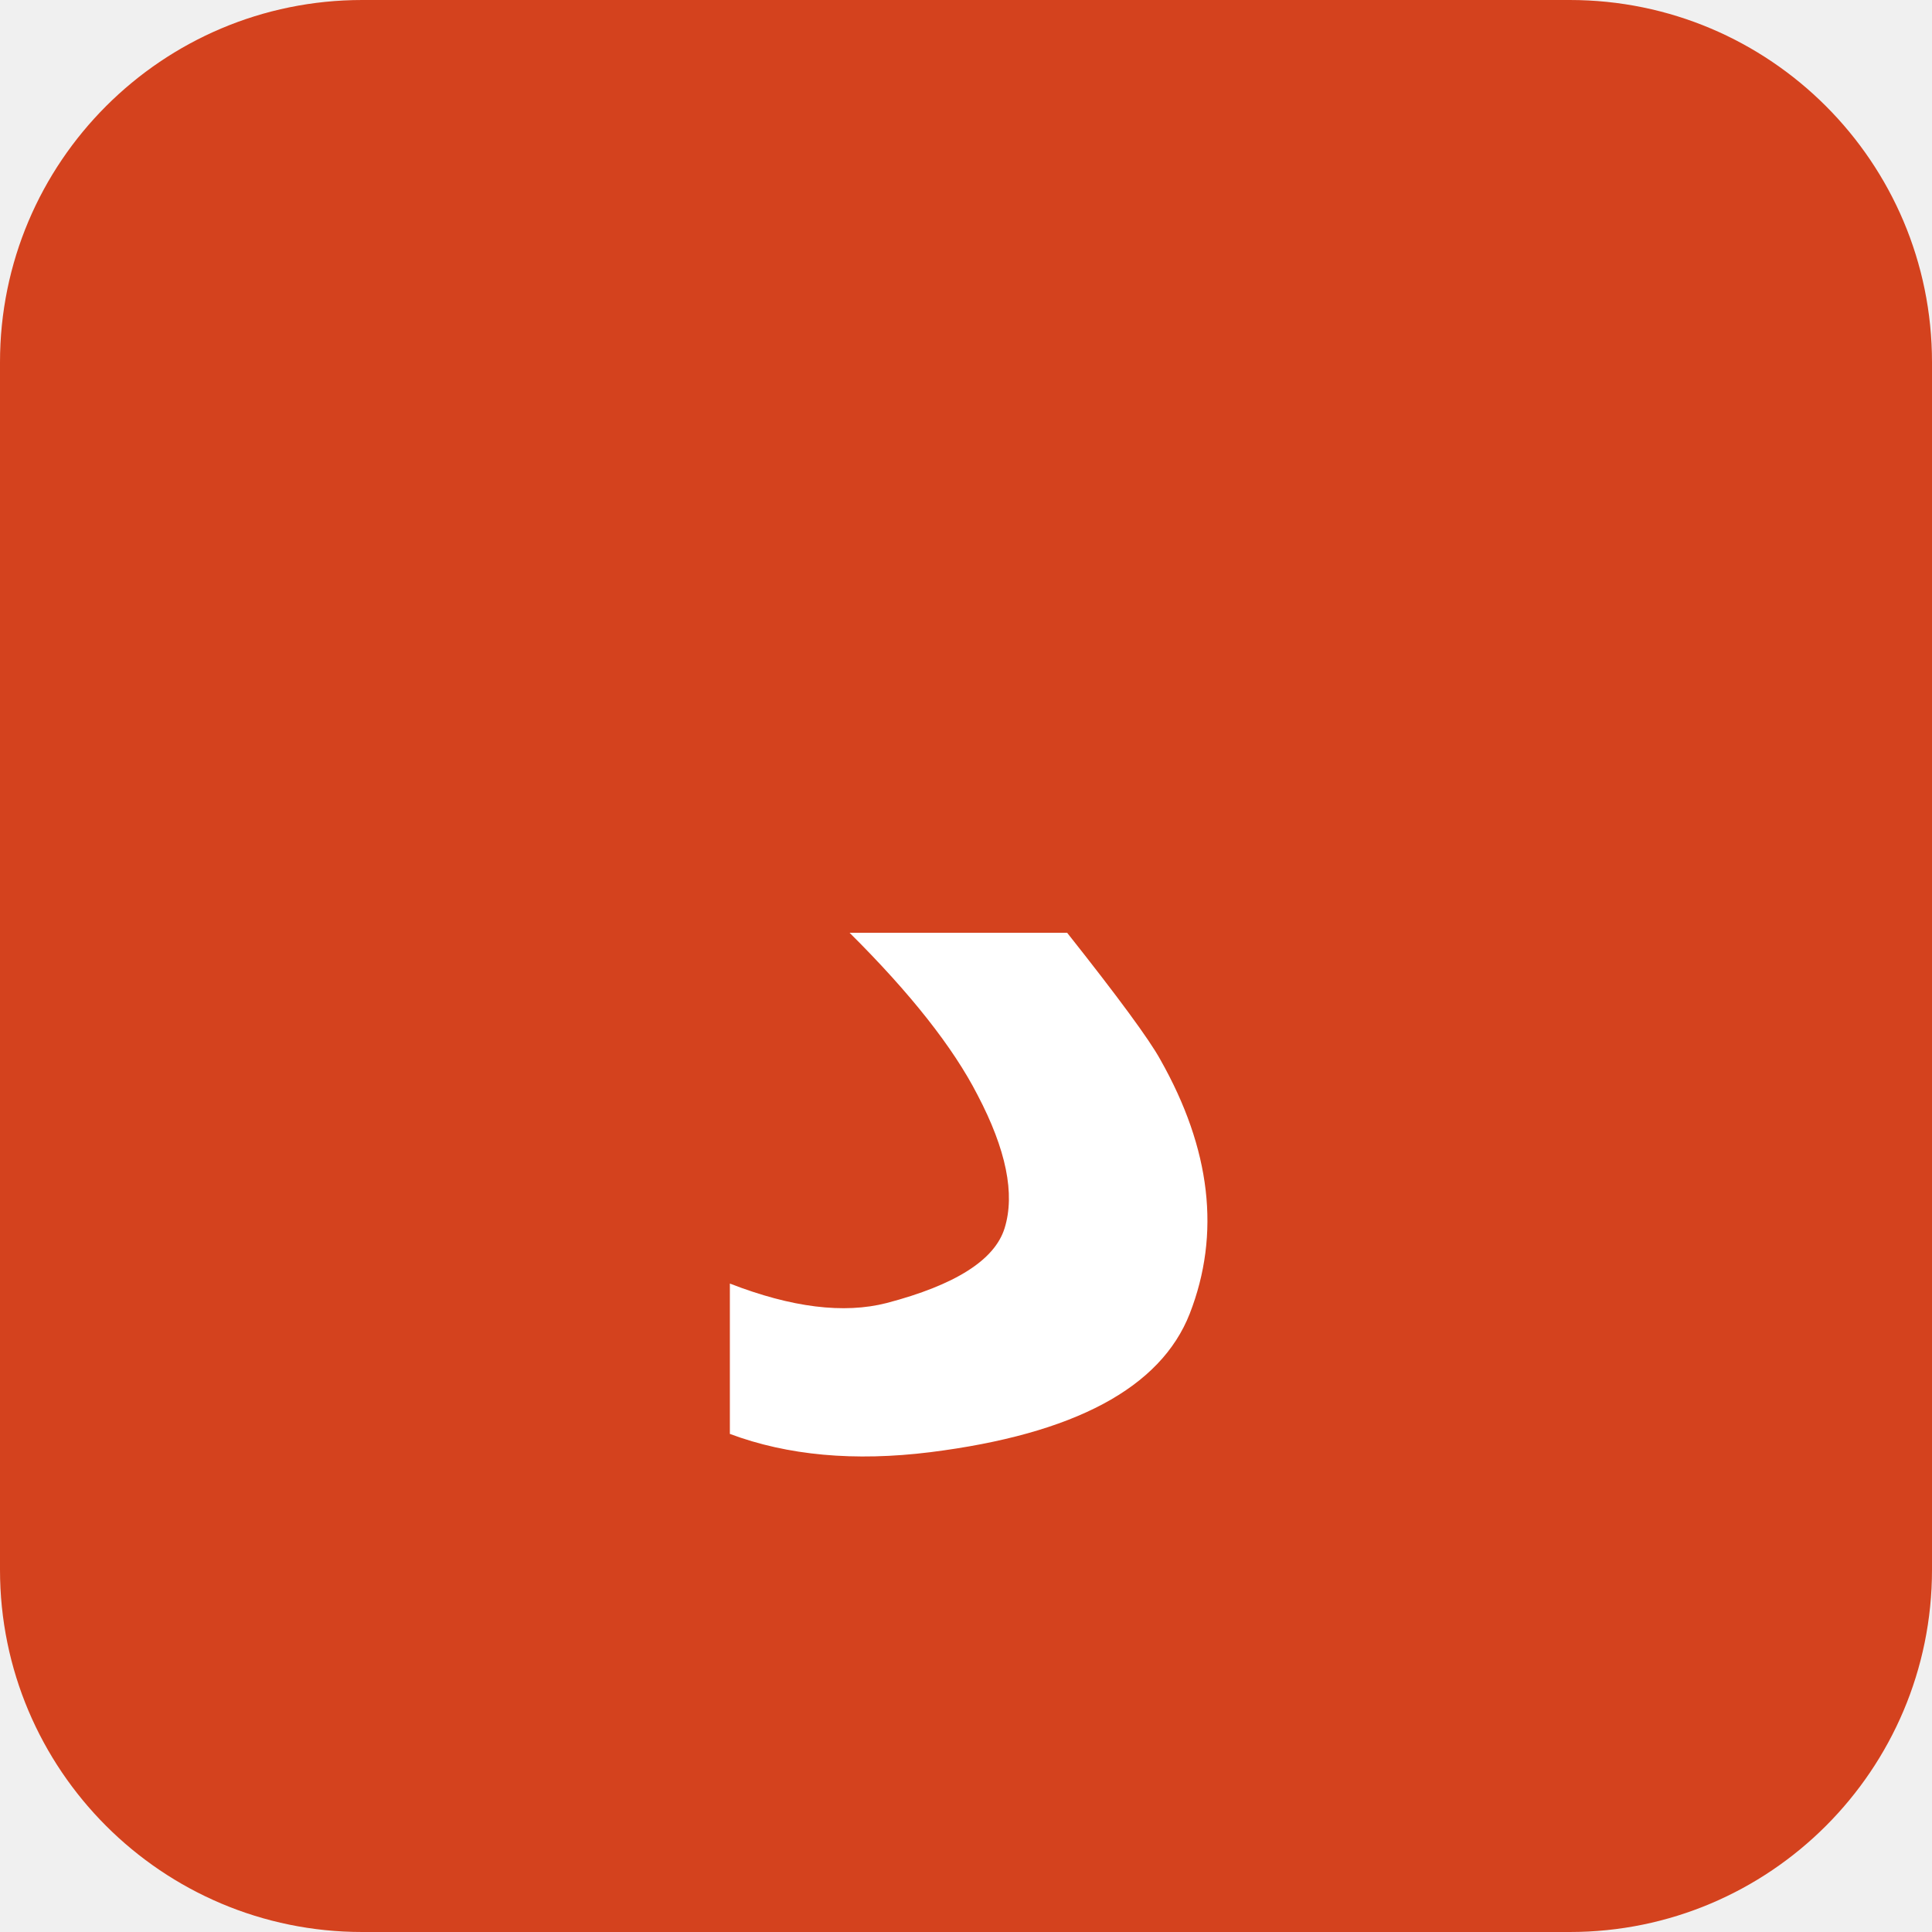
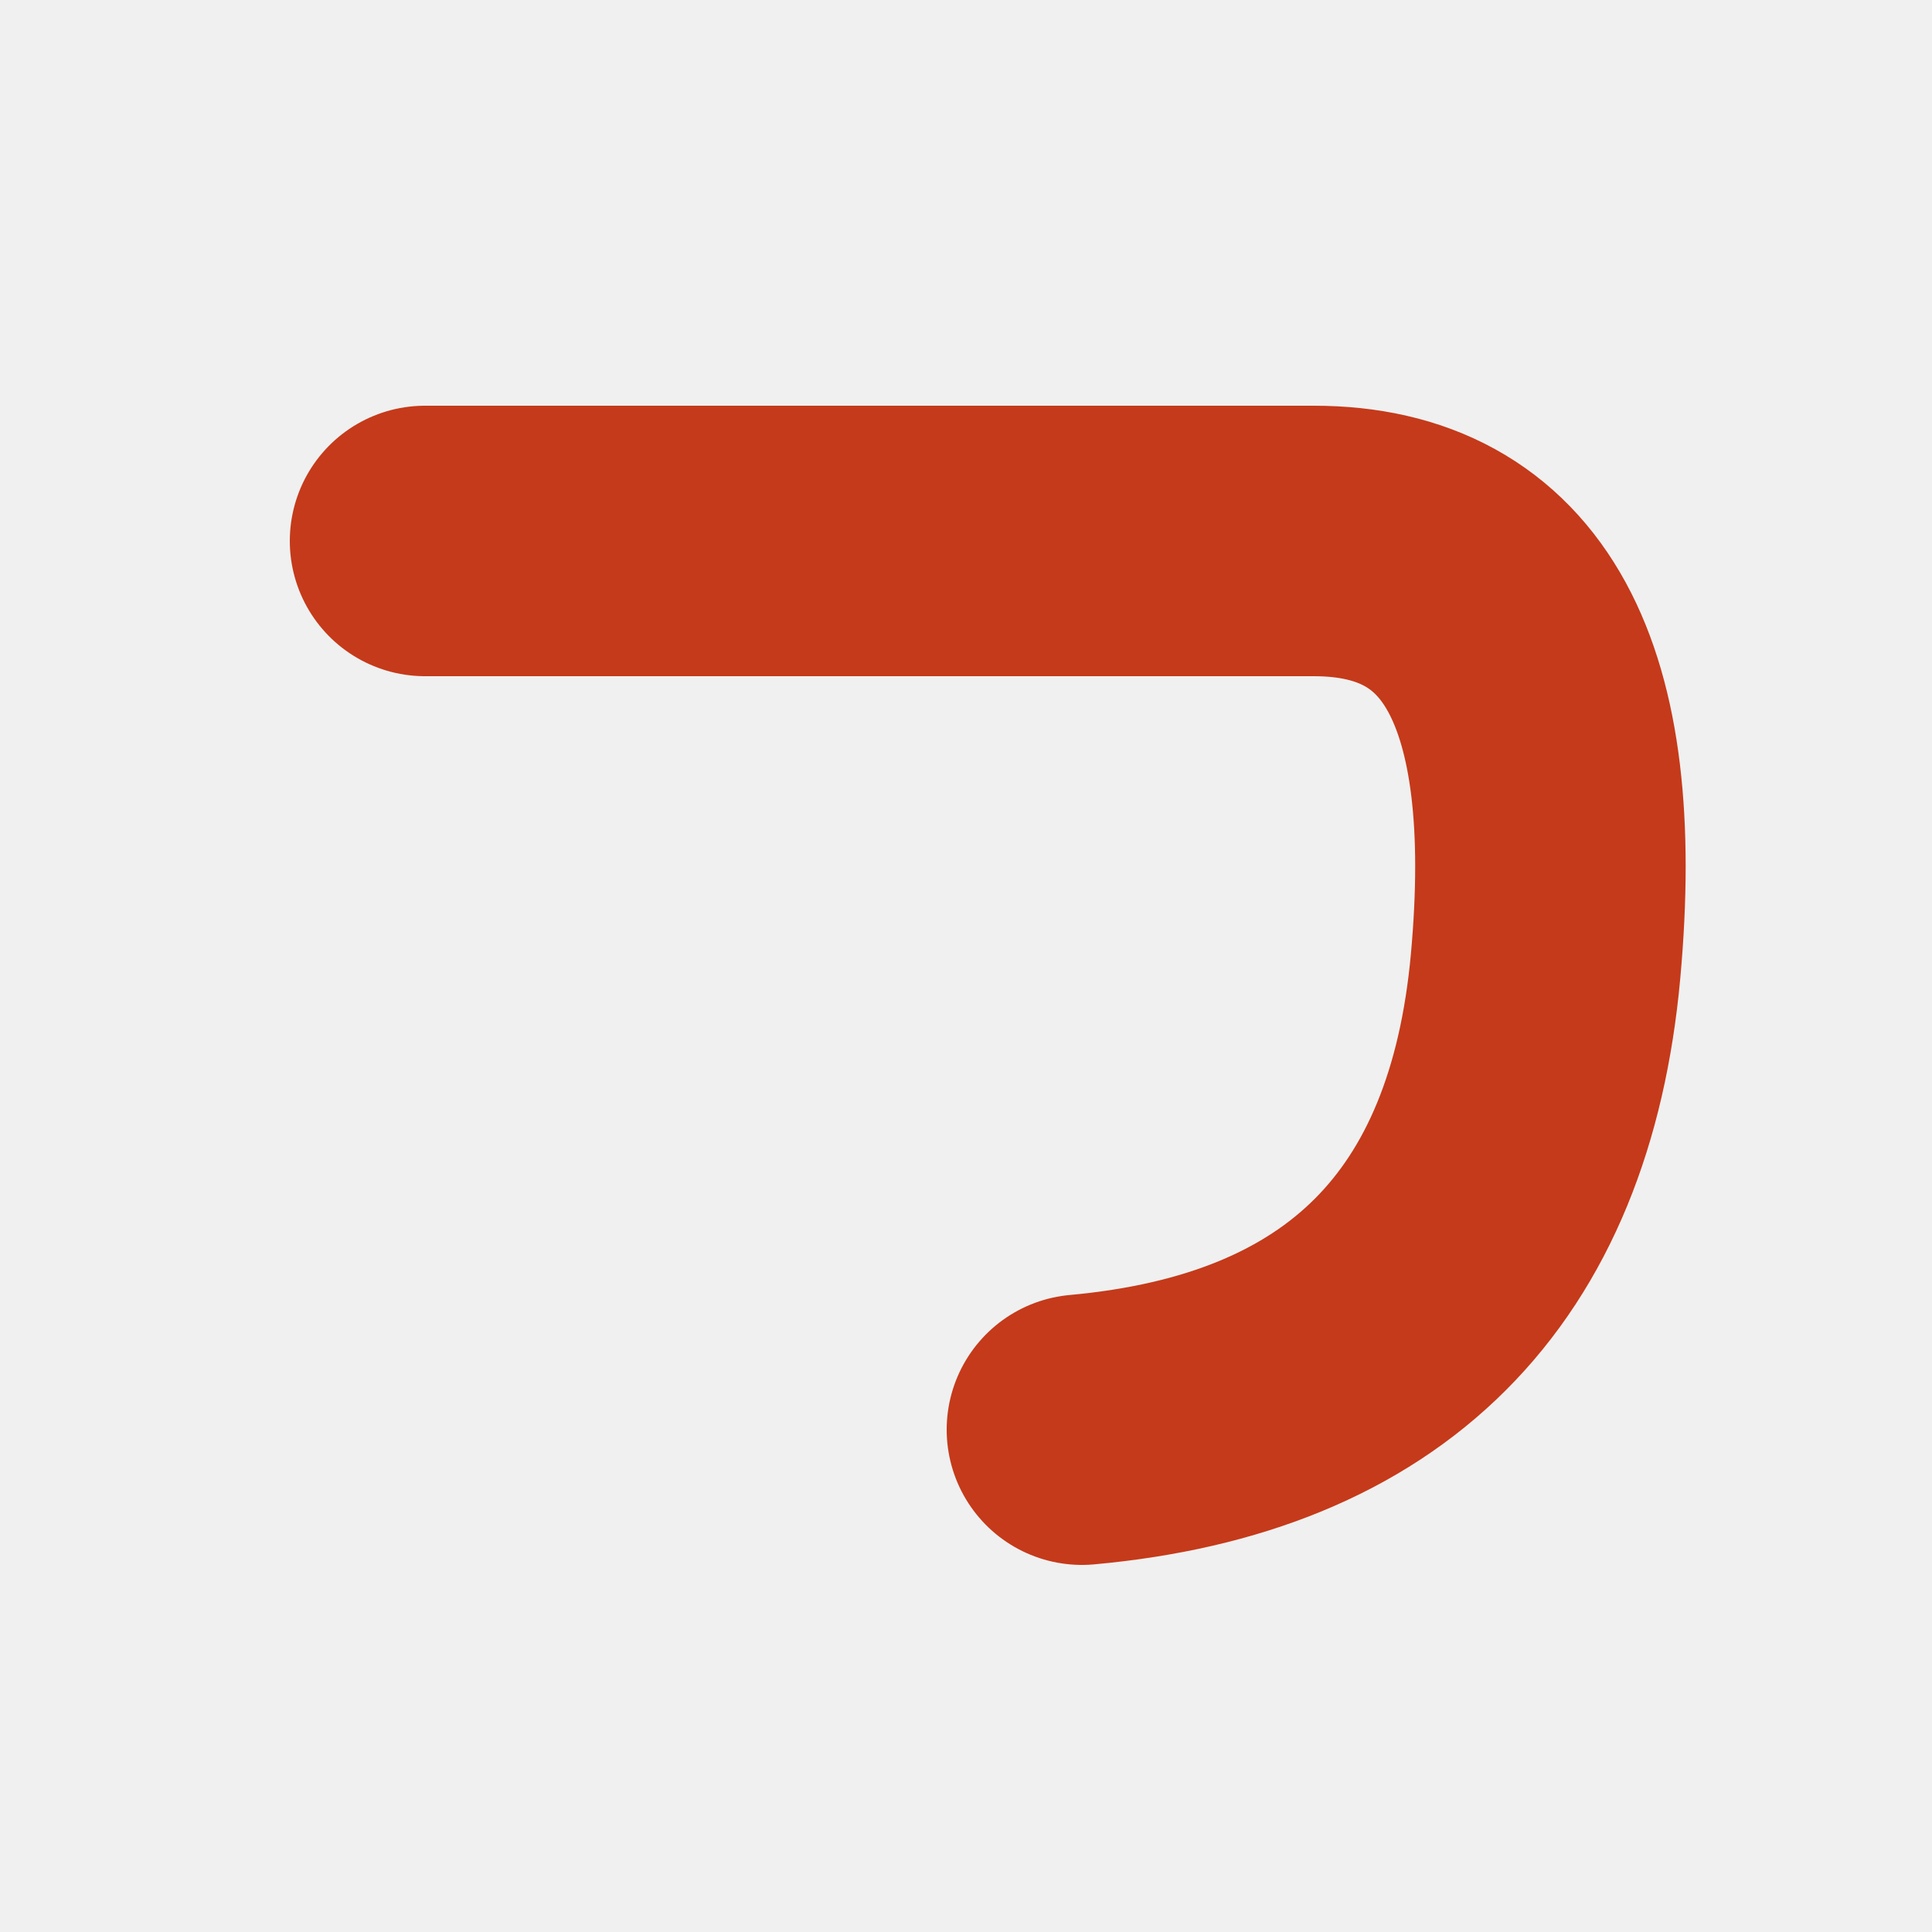
- <svg xmlns="http://www.w3.org/2000/svg" viewBox="0 0 512 512">
-   <rect width="512" height="512" rx="96" fill="#d4421e" />
-   <text x="256" y="380" text-anchor="middle" font-family="Arial,sans-serif" font-weight="700" font-size="320" fill="#fff">د</text>
+ <svg xmlns="http://www.w3.org/2000/svg" viewBox="0 0 100 100">
+   <path d="M 22 28 L 68 28 Q 82 28 80 50 Q 78 72 56 74" stroke="#c53a1a" stroke-width="14" stroke-linecap="round" stroke-linejoin="round" fill="none" />
</svg>
